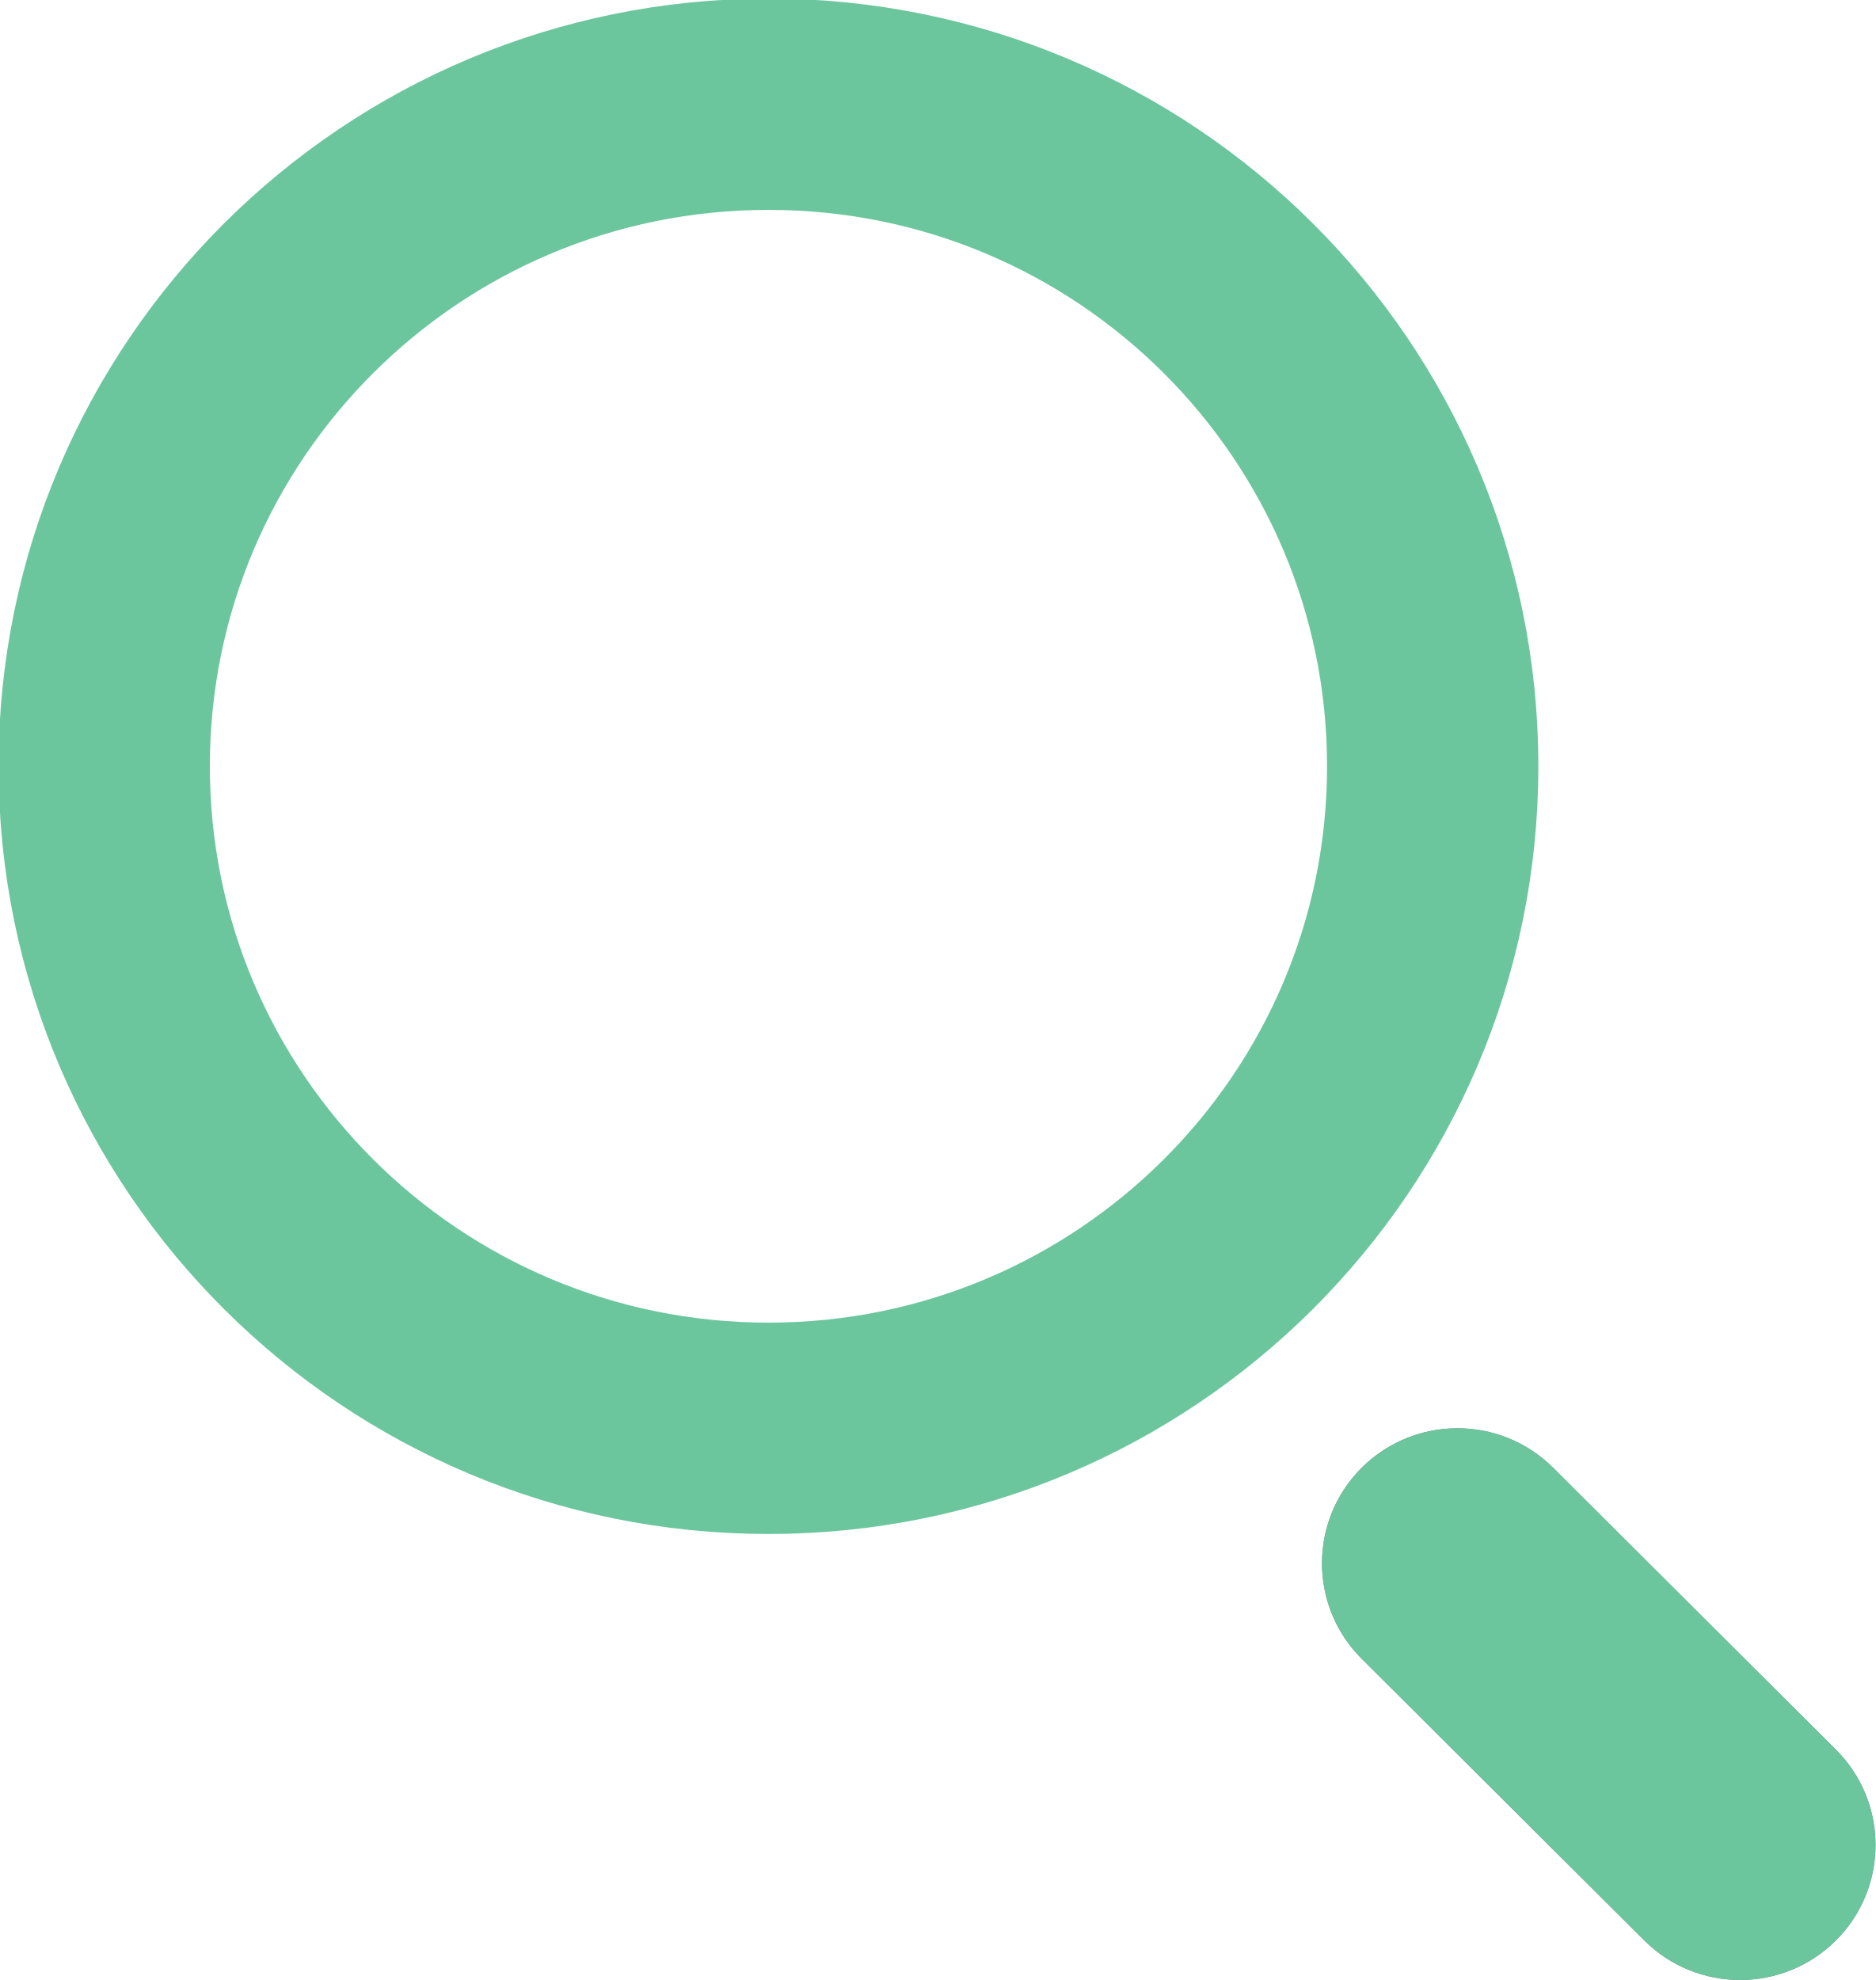
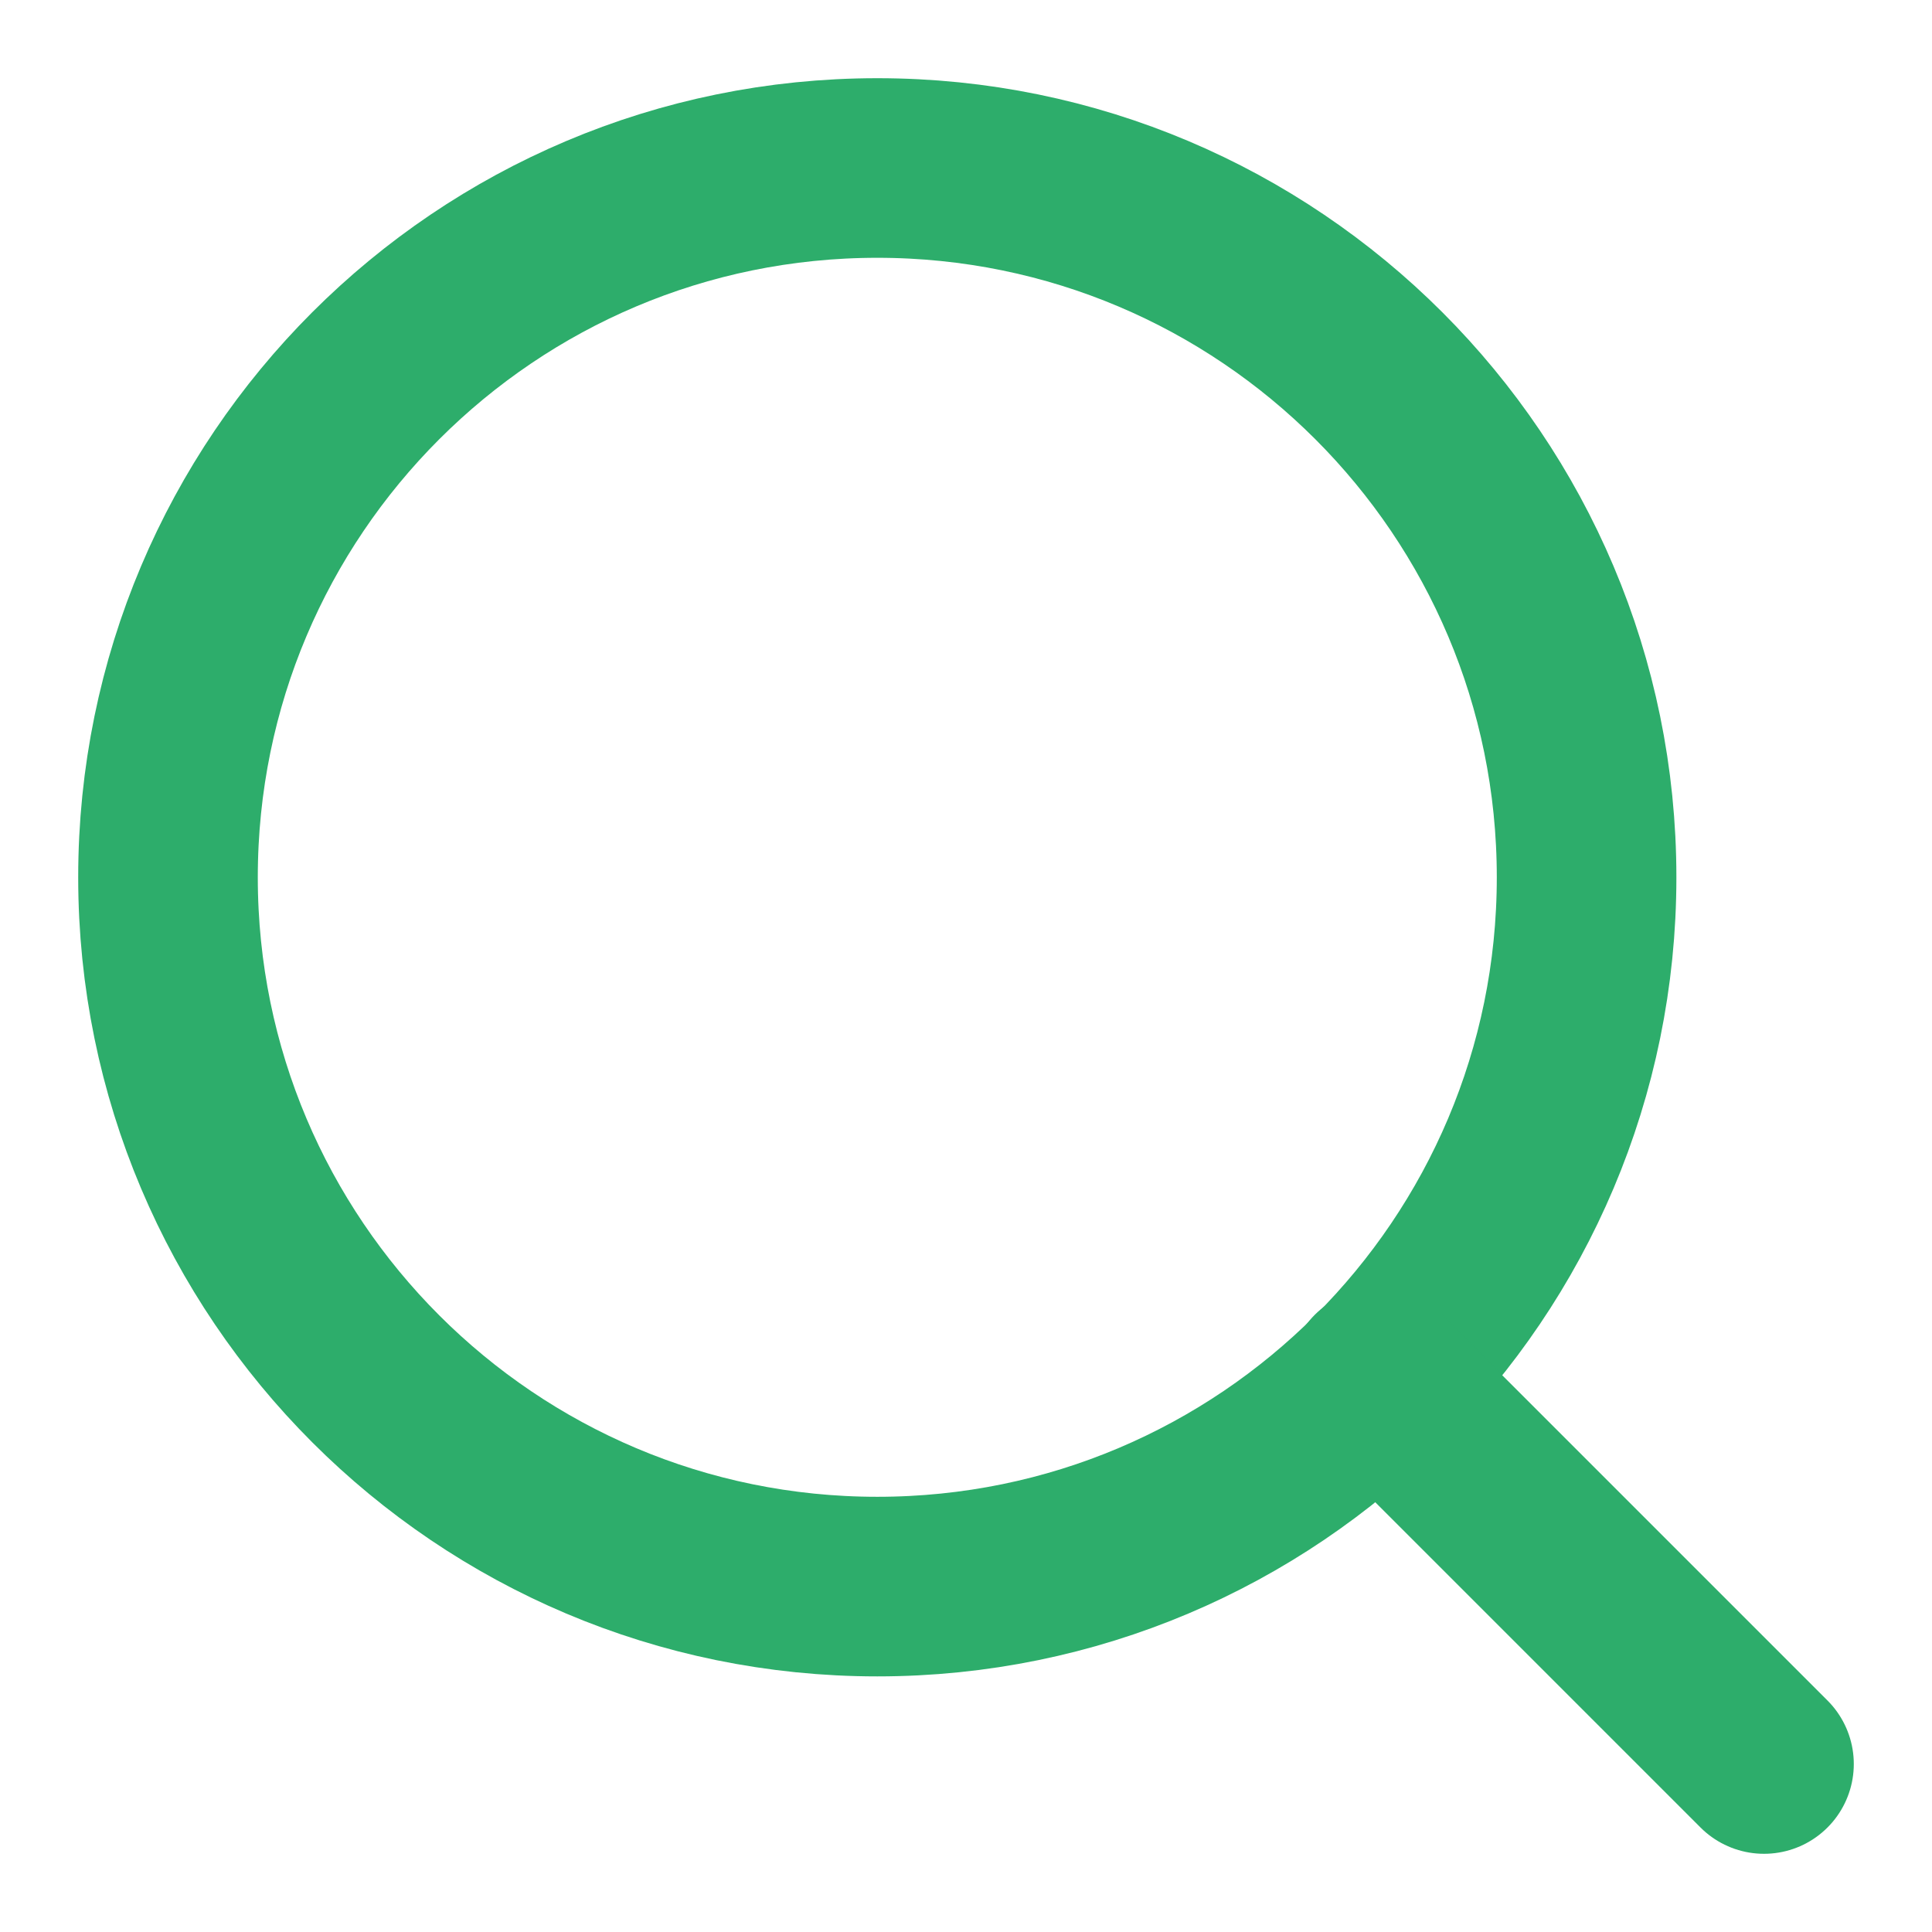
- <svg xmlns="http://www.w3.org/2000/svg" xmlns:xlink="http://www.w3.org/1999/xlink" width="18px" height="19px" viewBox="0 0 18 19" version="1.1">
-   <defs>
-     <path d="M13.906,13.085 L16.619,15.789 C17.127,16.295 17.127,17.115 16.619,17.621 C16.112,18.126 15.289,18.126 14.781,17.621 L12.068,14.917 C11.561,14.411 11.561,13.591 12.068,13.085 C12.576,12.579 13.399,12.579 13.906,13.085 Z" id="path-1" />
-   </defs>
-   <g id="Views" stroke="none" stroke-width="1" fill="none" fill-rule="evenodd">
-     <g id="Overlays-1" transform="translate(-39, -39)">
-       <g id="Group" transform="translate(40, 40)">
-         <g id="Rectangle-9">
-           <use fill="#767676" fill-rule="evenodd" xlink:href="#path-1" />
-           <path stroke="#6CC69D" stroke-width="1.46" d="M13.391,13.602 C13.168,13.38 12.806,13.38 12.584,13.602 C12.362,13.823 12.362,14.179 12.584,14.4 L15.297,17.104 C15.519,17.325 15.881,17.325 16.104,17.104 C16.325,16.883 16.325,16.527 16.104,16.306 L13.391,13.602 Z" />
-         </g>
-         <ellipse id="Oval-4" stroke="#6CC69D" stroke-width="2.028" cx="6.375" cy="6.353" rx="6.375" ry="6.353" />
-       </g>
+ <svg xmlns="http://www.w3.org/2000/svg" width="23px" height="23px" viewBox="0 0 23 23" version="1.1">
+   <defs />
+   <g id="Desktop-HD" stroke="none" stroke-width="1" fill="none" fill-rule="evenodd" transform="translate(-463, -366)" stroke-linecap="round" stroke-linejoin="round">
+     <g id="Group-6" transform="translate(465, 368)" stroke="#2DAD6B" stroke-width="2.138">
+       <circle id="Oval" cx="8.444" cy="8.444" r="8.444" />
+       <path d="M19,19 L14.408,14.408" id="Shape" />
    </g>
  </g>
</svg>
